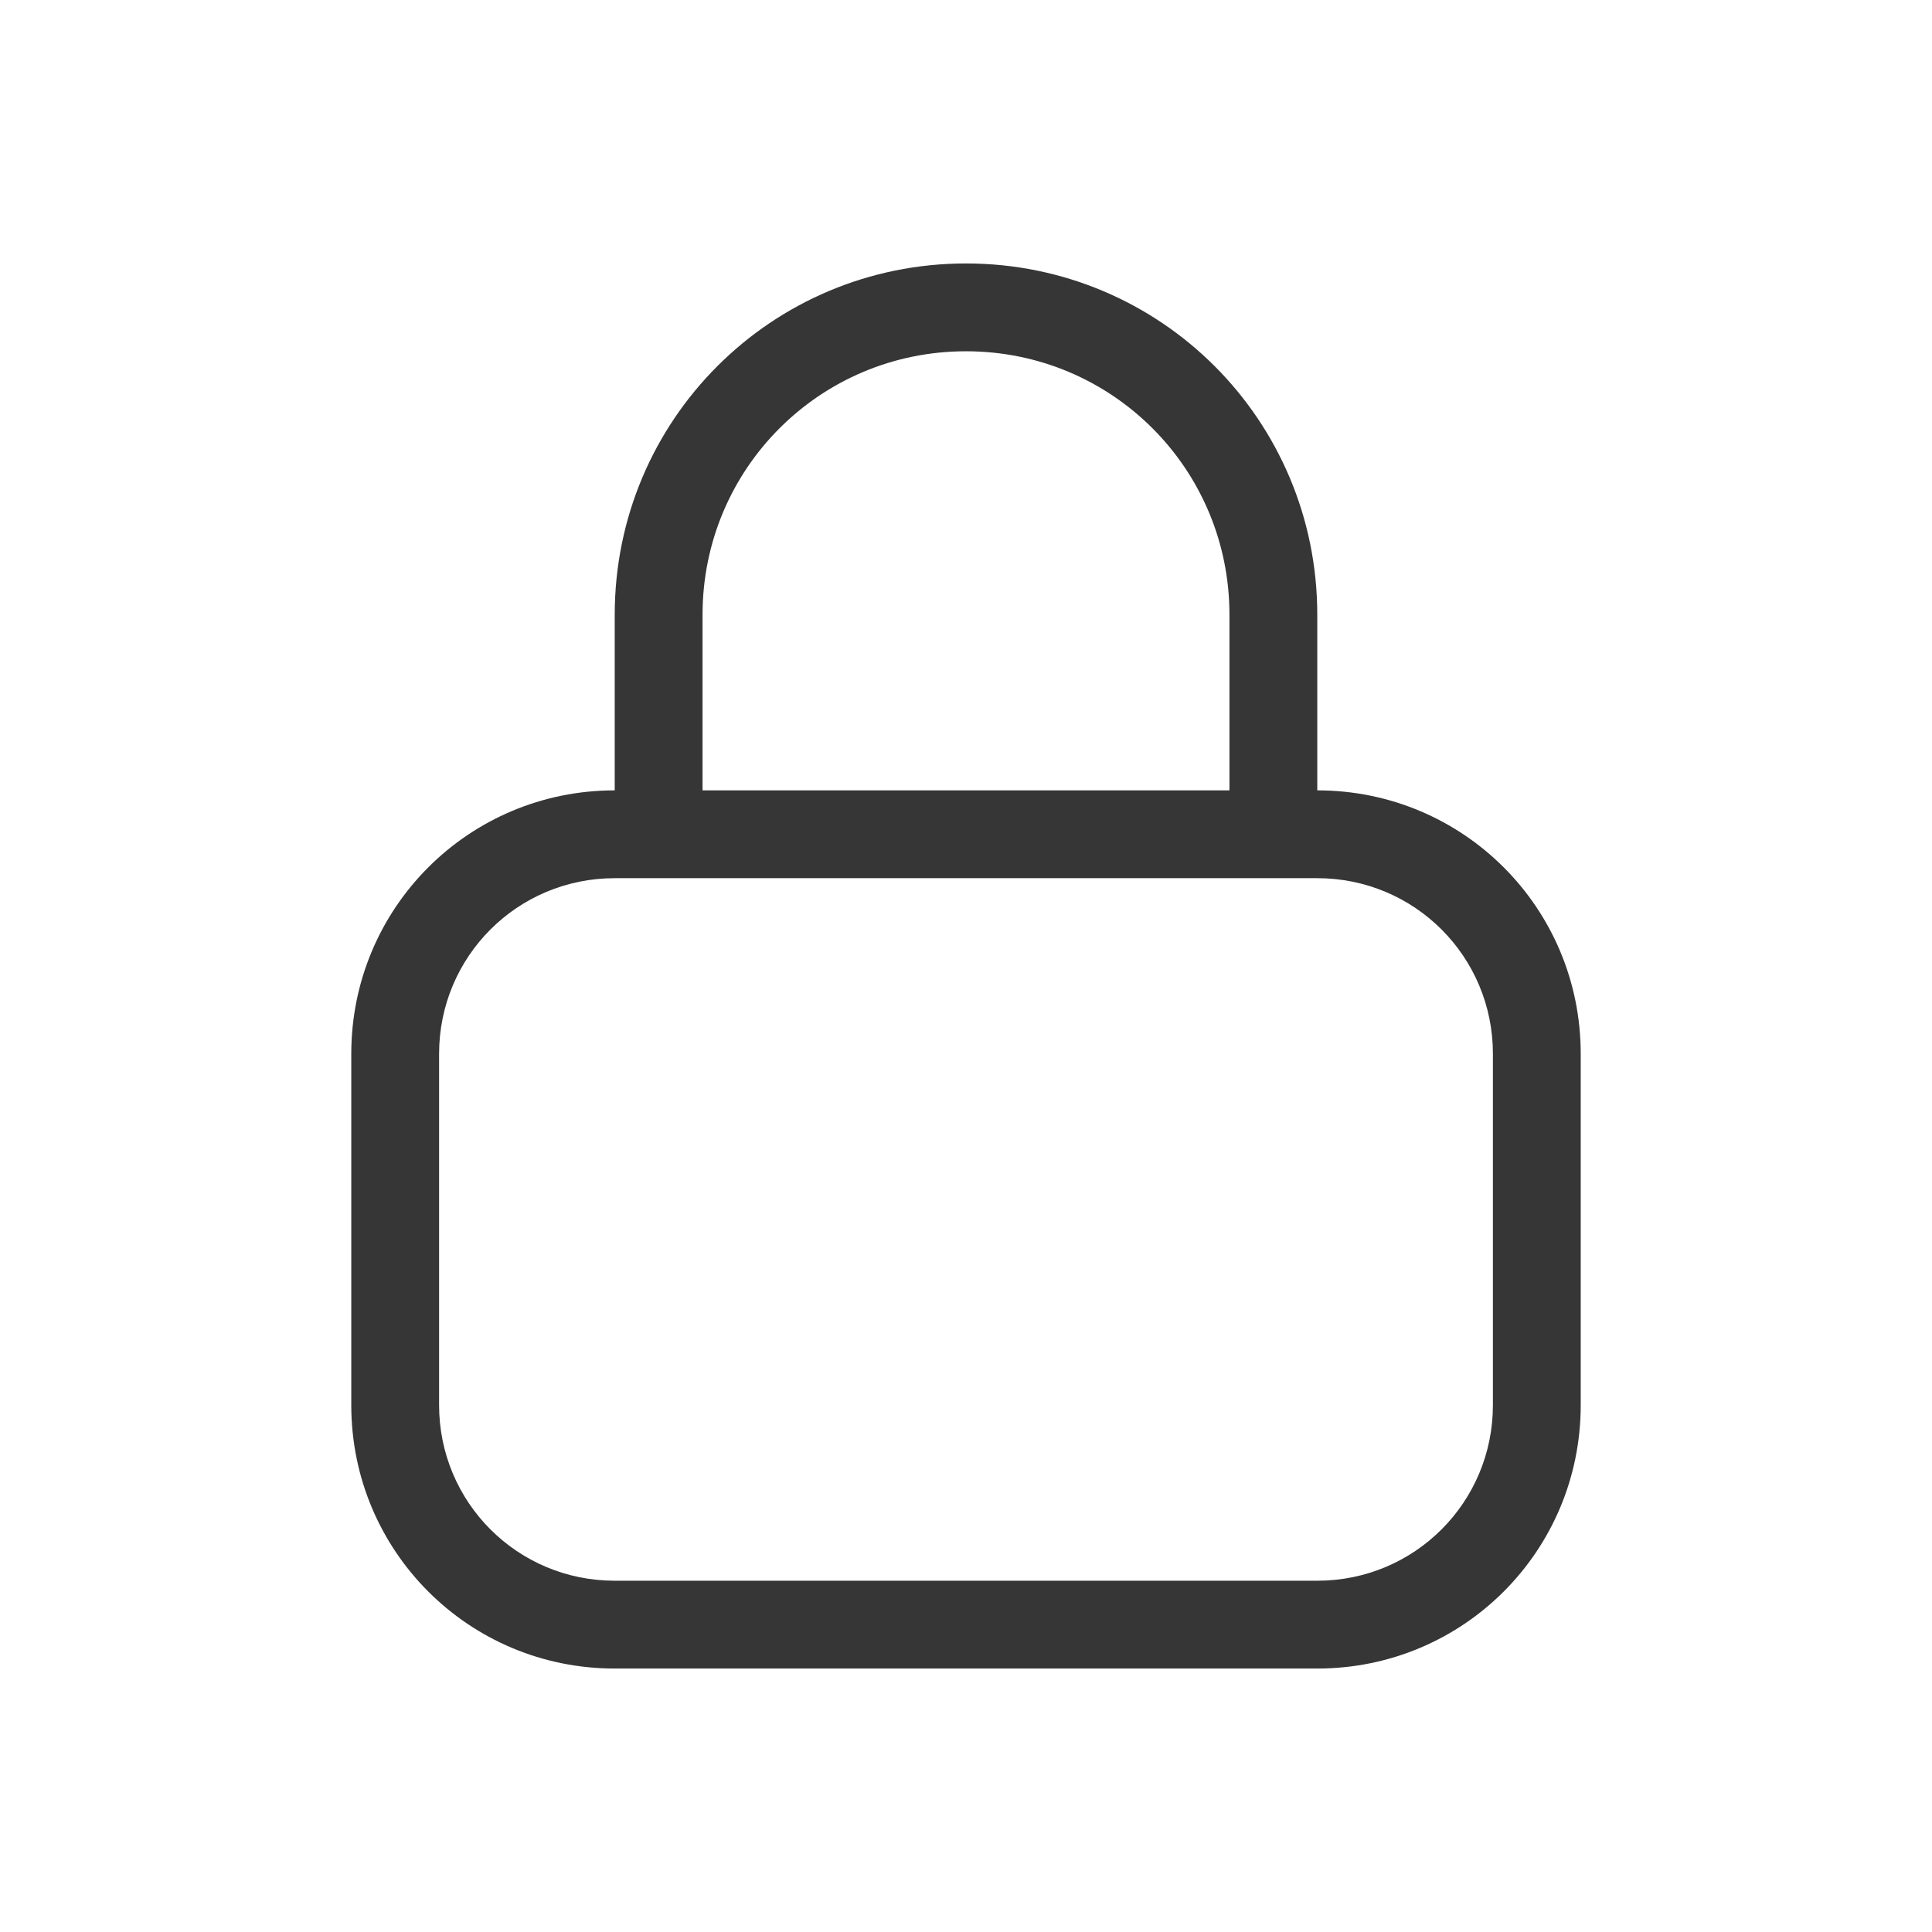
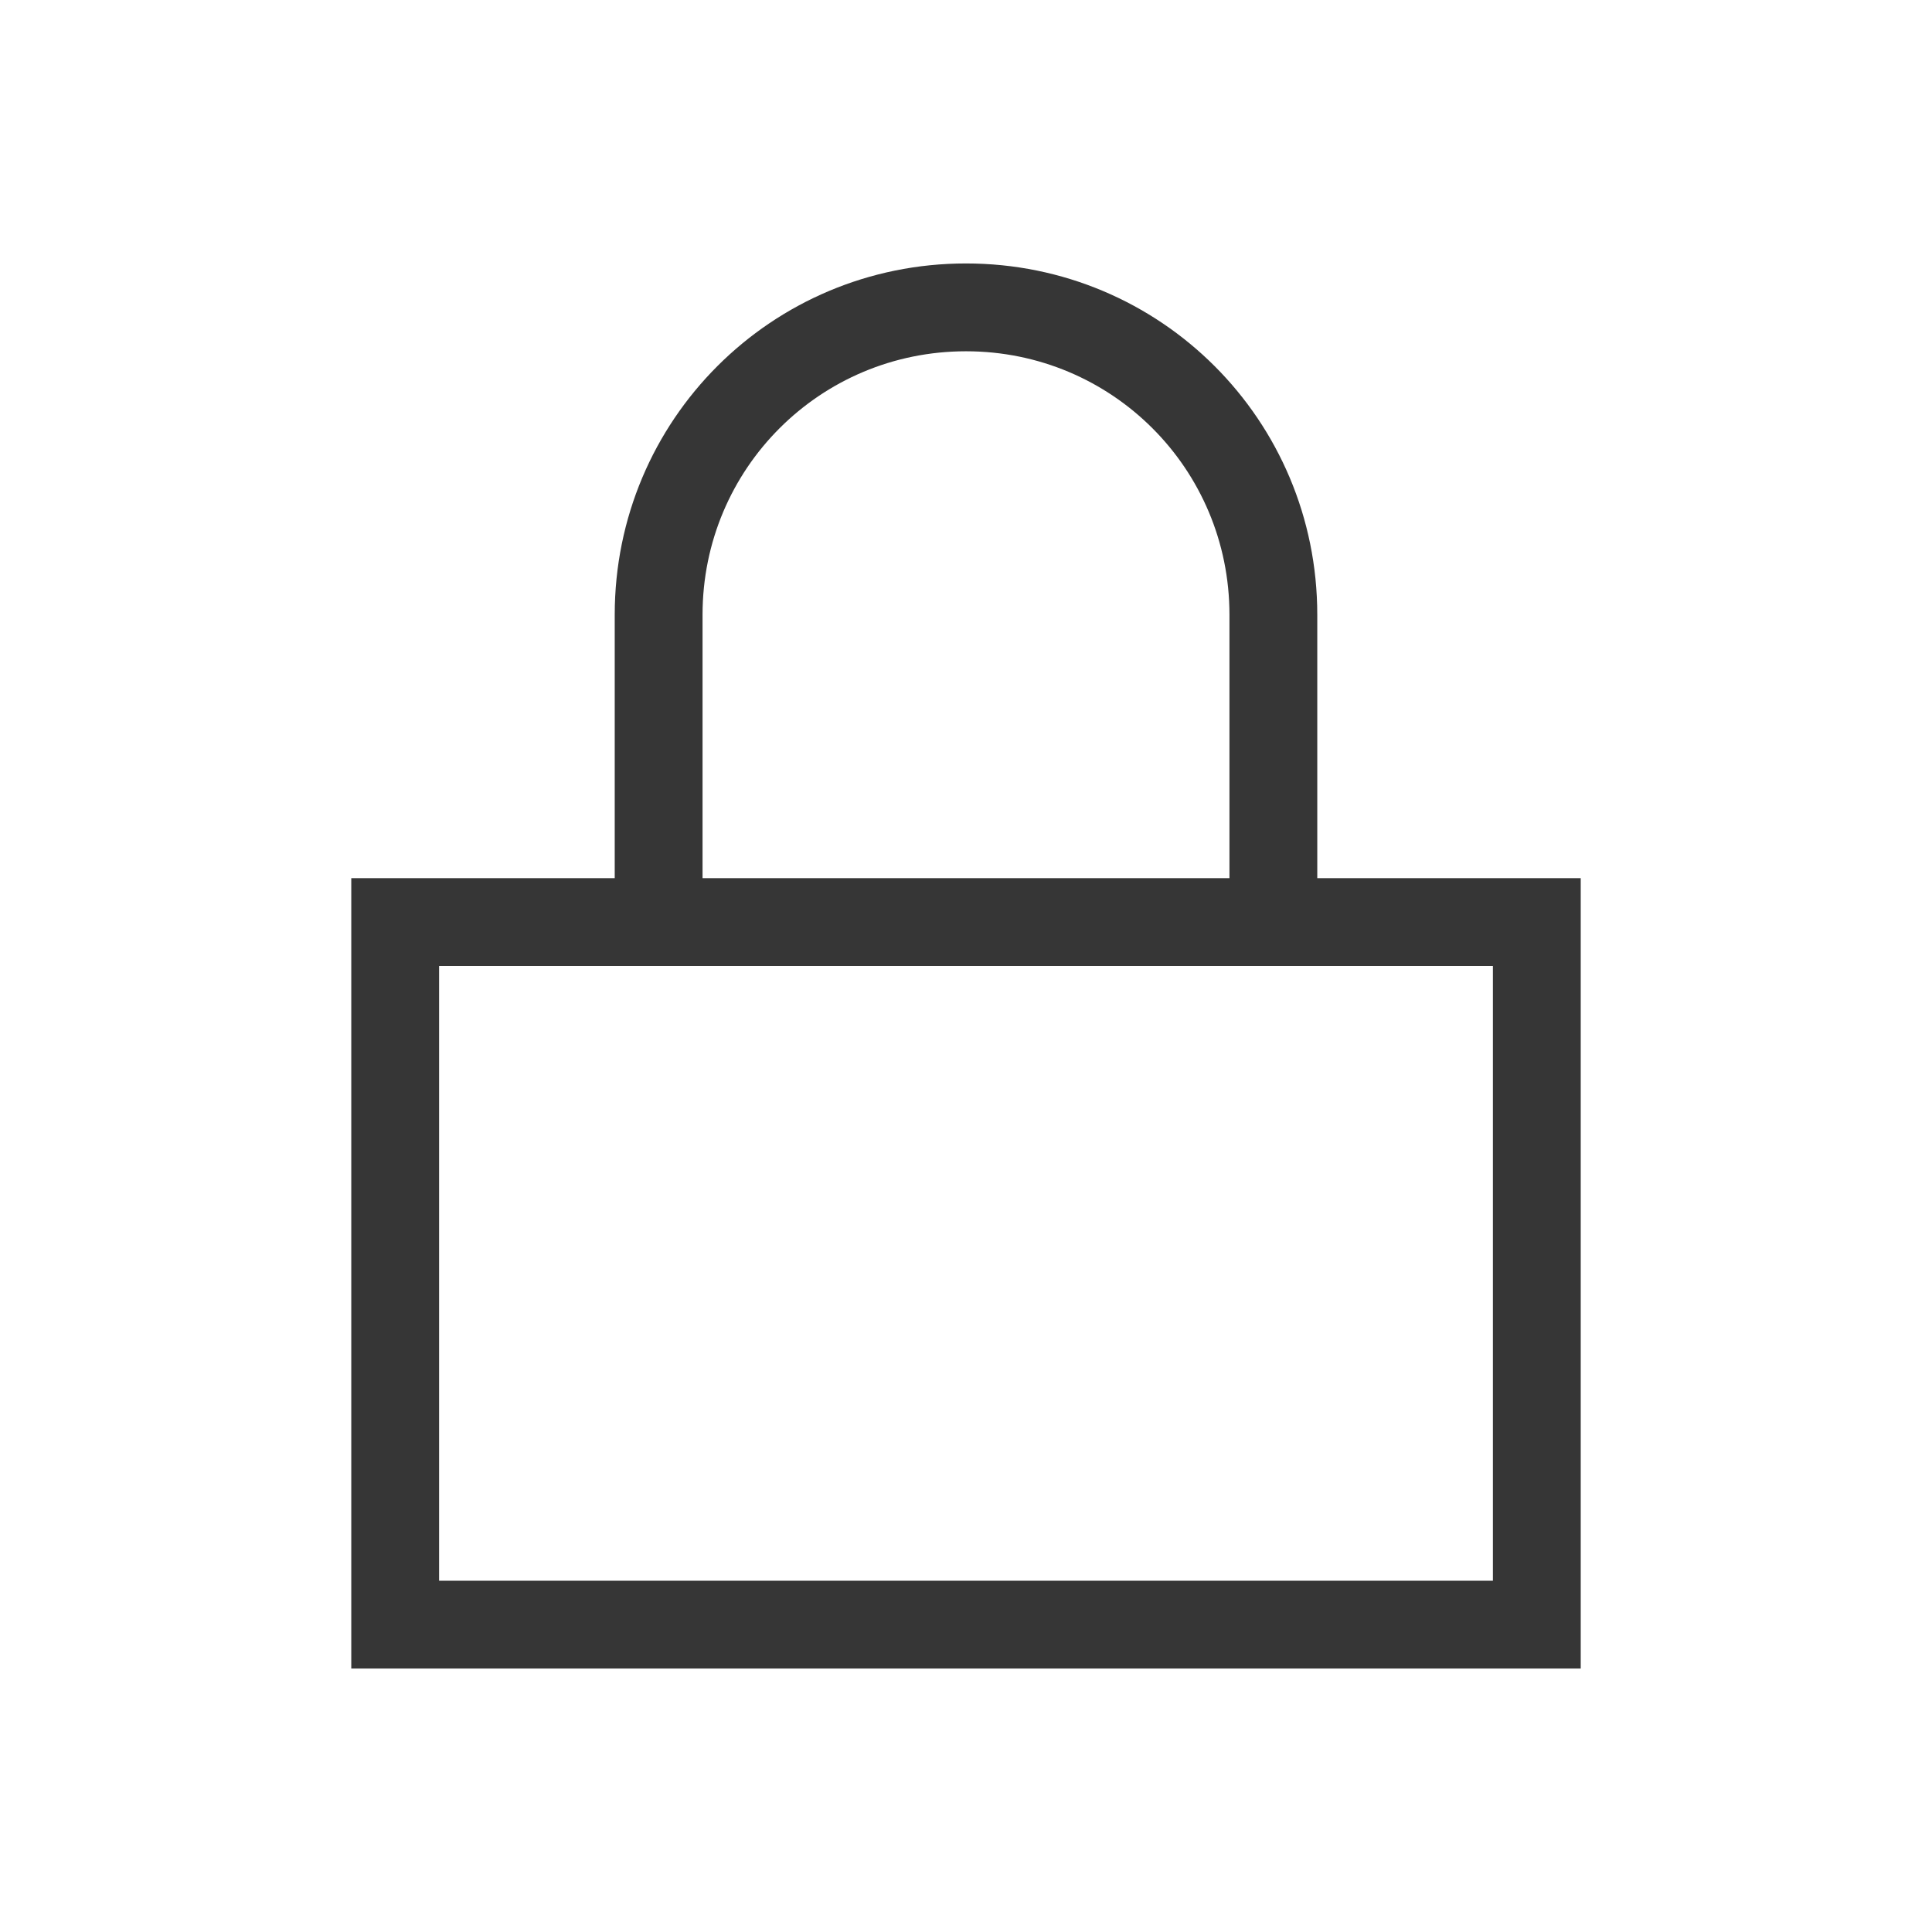
- <svg xmlns="http://www.w3.org/2000/svg" version="1.1" viewBox="0 0 22 22">
-   <defs>
+ <svg xmlns="http://www.w3.org/2000/svg" version="1.1" viewBox="0 0 22 22" id="svg1">
+   <defs id="defs1">
    <style id="current-color-scheme" type="text/css">.ColorScheme-Text {
        color:#363636;
      }</style>
  </defs>
-   <path class="ColorScheme-Text" d="m11 3c-2.216 0-4 1.784-4 4v2c-1.662 0-3 1.338-3 3v4c0 1.662 1.338 3 3 3h8c1.662 0 3-1.338 3-3v-4c0-1.662-1.338-3-3-3v-2c0-2.216-1.784-4-4-4zm0 1c1.662 0 3 1.338 3 3v2h-6v-2c0-1.662 1.338-3 3-3zm-4 6h8c1.108 0 2 0.892 2 2v4c0 1.108-0.892 2-2 2h-8c-1.108 0-2-0.892-2-2v-4c0-1.108 0.892-2 2-2z" fill="currentColor" />
+   <path id="path1" style="fill:currentColor" class="ColorScheme-Text" d="M 11 3 C 8.784 3 7 4.784 7 7 L 7 10 L 4 10 L 4 19 L 18 19 L 18 10 L 15 10 L 15 7 C 15 4.784 13.216 3 11 3 z M 11 4 C 12.662 4 14 5.338 14 7 L 14 10 L 8 10 L 8 7 C 8 5.338 9.338 4 11 4 z M 5 11 L 17 11 L 17 18 L 5 18 L 5 11 z " />
</svg>
